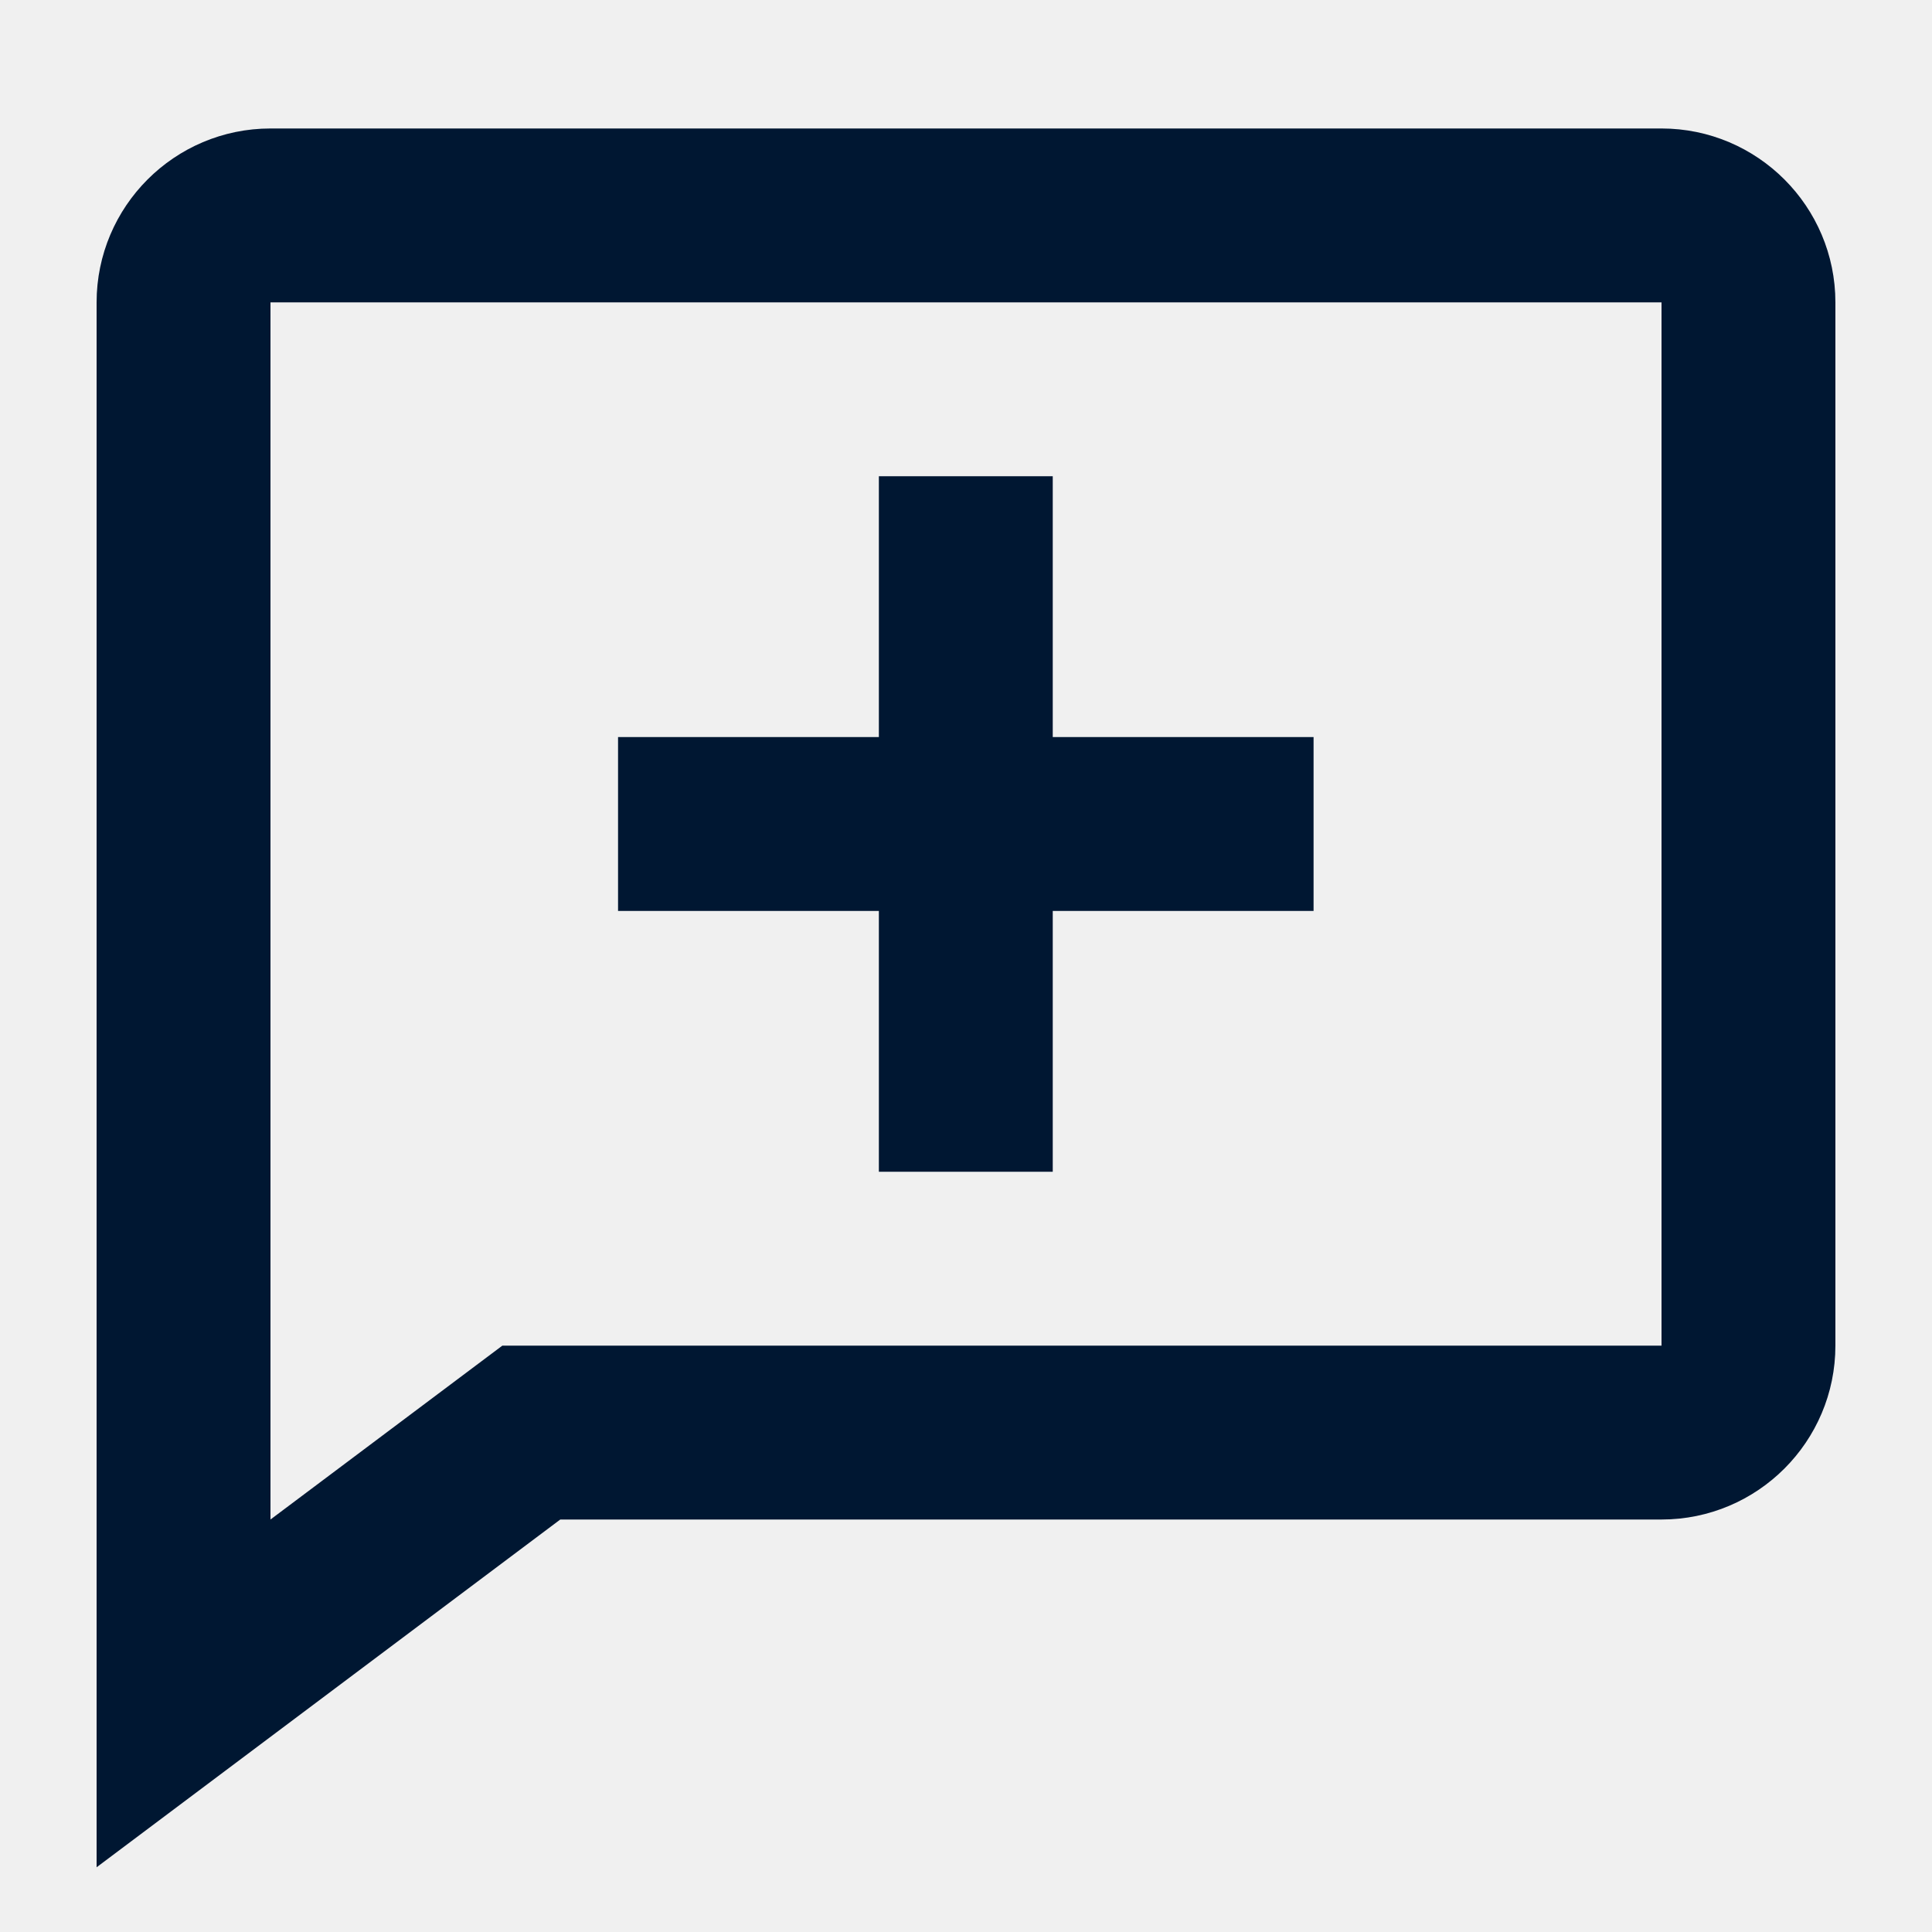
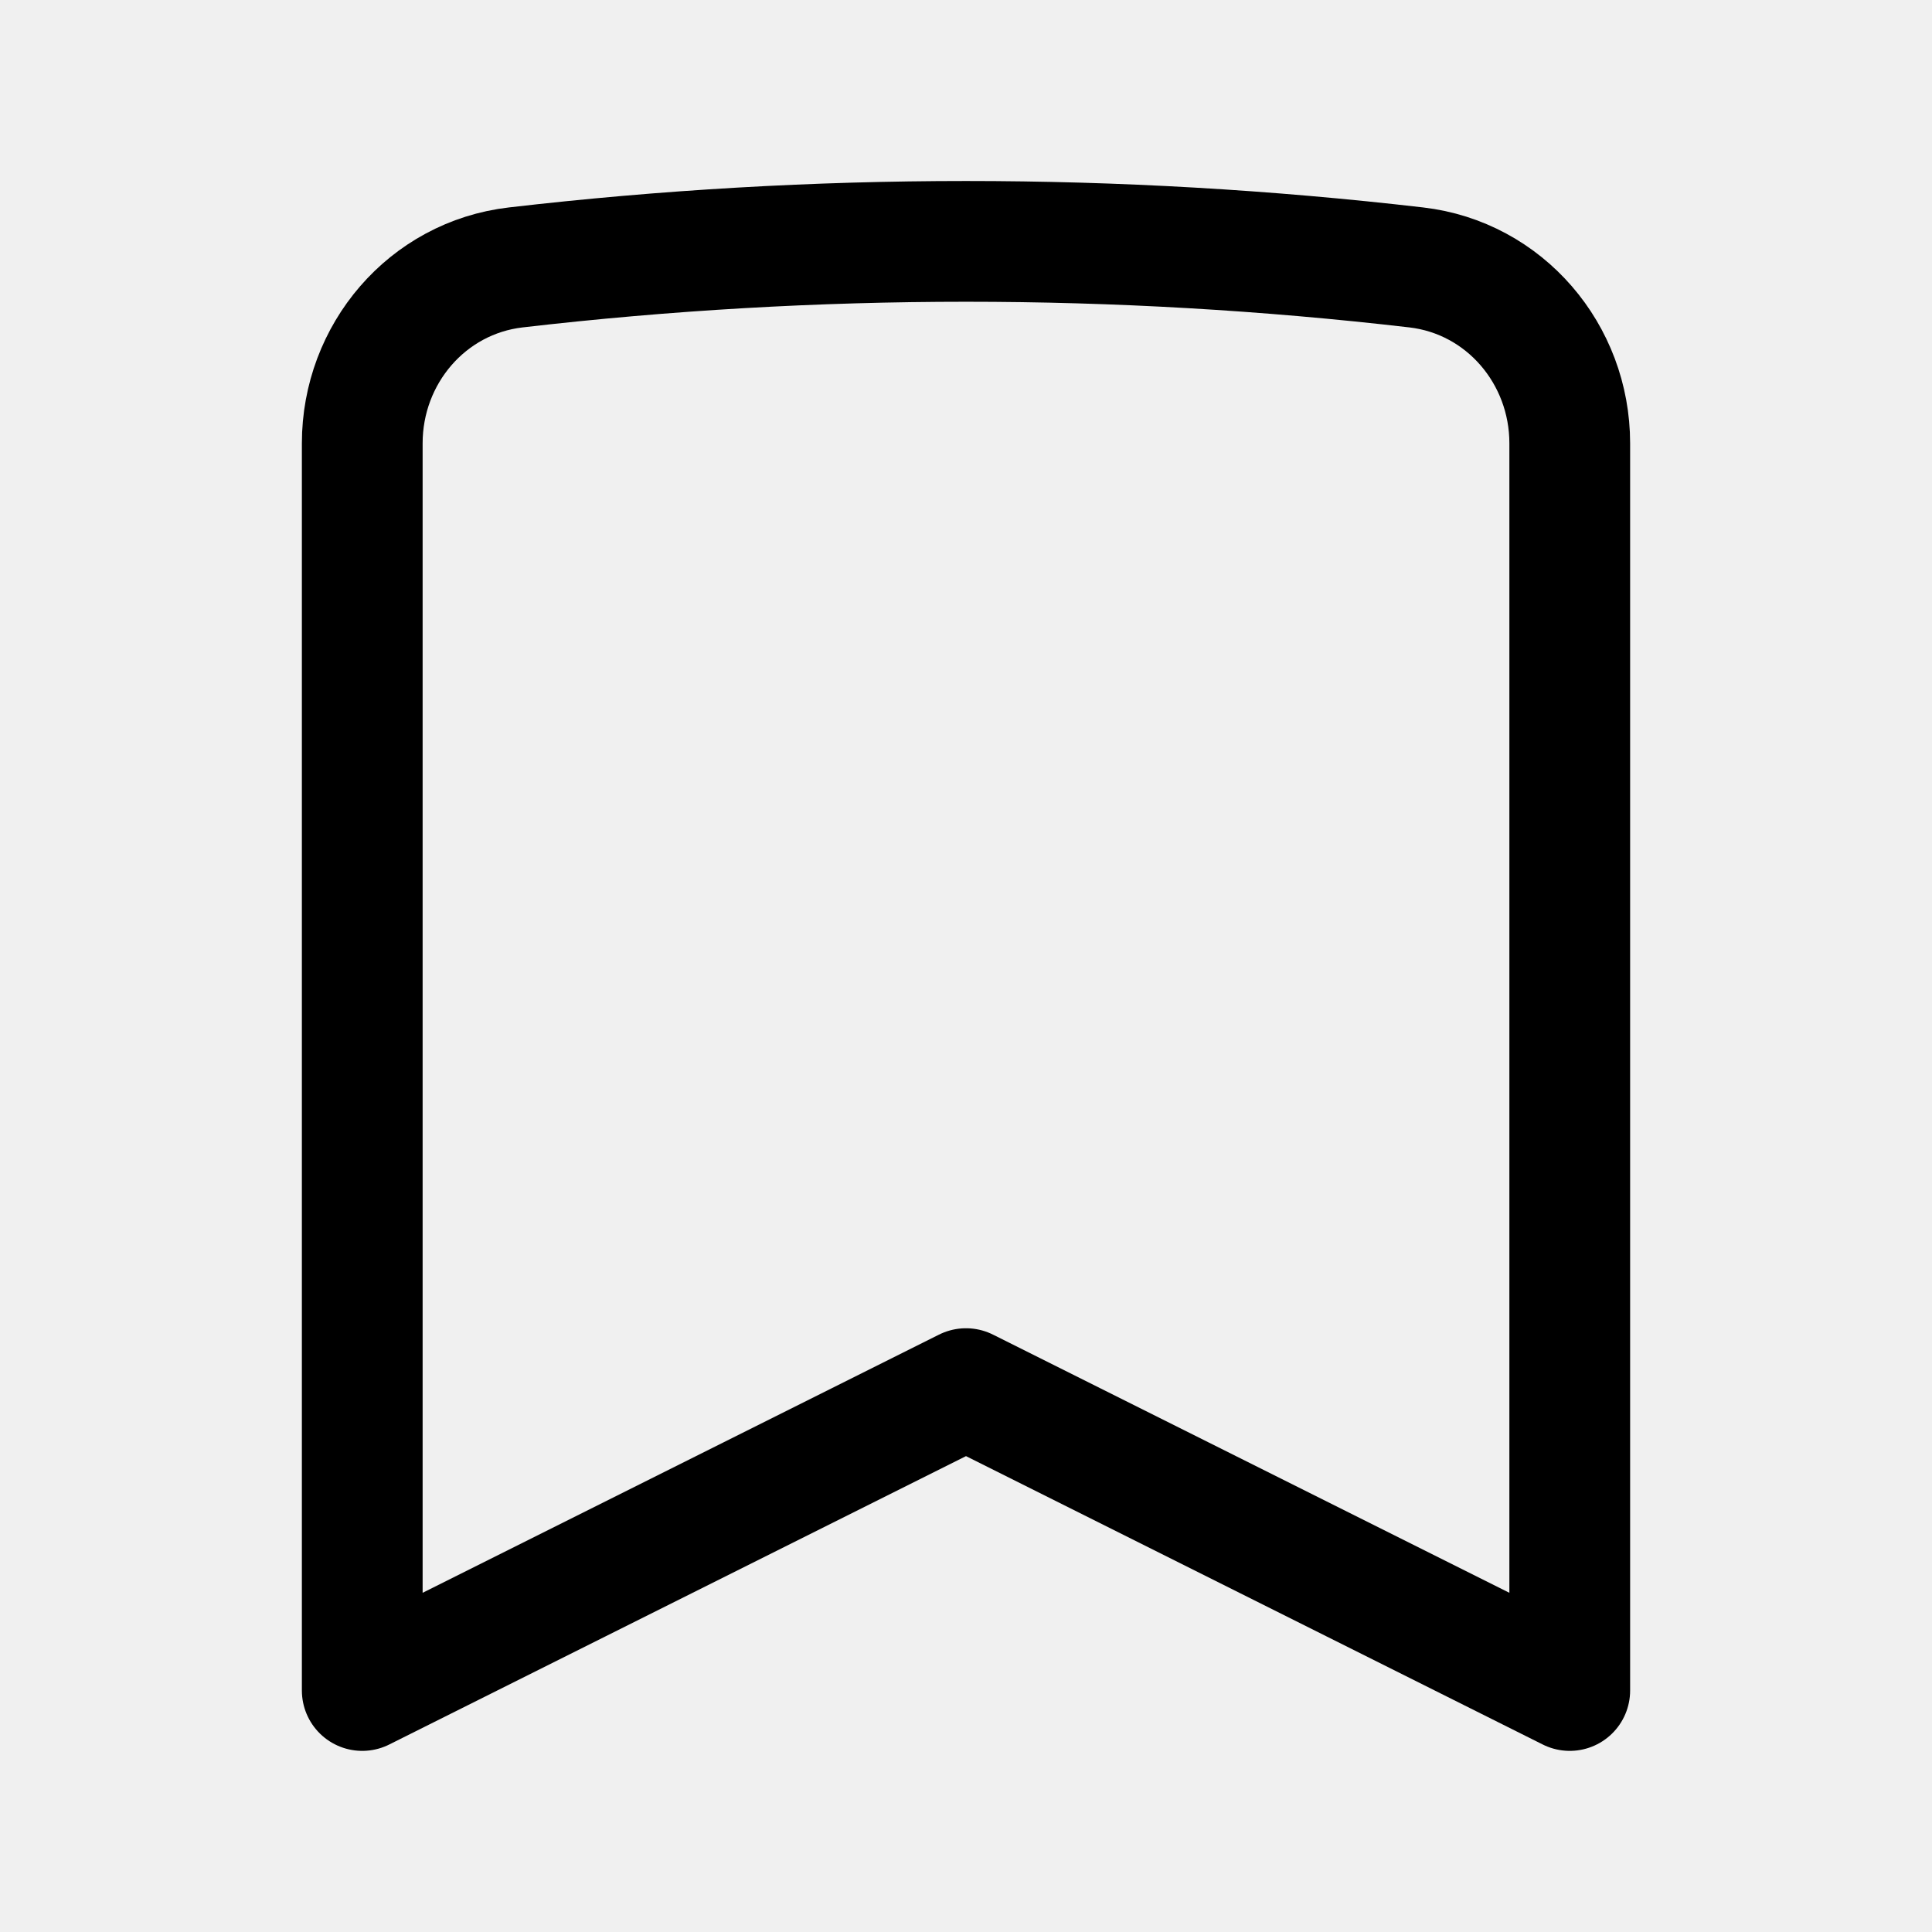
- <svg xmlns="http://www.w3.org/2000/svg" width="5" height="5" viewBox="0 0 18 20" fill="none" class="w-3 md:w-5">
-   <g clip-path="url(#clip0_11019_2053)">
-     <path d="M9.898 8.93H9.398V9.43V11.63H8.598V9.43V8.93H8.098H5.898V8.13H8.098H8.598V7.63V5.43H9.398V7.63V8.13H9.898H12.098V8.93H9.898Z" stroke="#001732" />
-     <path d="M4.8 15.23H4.633L4.5 15.33L0.5 18.33V3.13C0.5 2.414 1.083 1.83 1.8 1.83H16.2C16.917 1.83 17.5 2.414 17.5 3.13V13.93C17.5 14.647 16.917 15.23 16.2 15.23H4.8ZM16.2 14.43H16.7V13.93V3.13V2.63H16.2H1.8H1.3V3.13V15.73V16.73L2.1 16.13L4.367 14.43H16.2Z" stroke="#001732" />
-   </g>
-   <defs>
-     <clipPath id="clip0_11019_2053">
-       <rect width="18" height="19" fill="white" transform="translate(0 0.5)" />
-     </clipPath>
-   </defs>
+ <svg xmlns="http://www.w3.org/2000/svg" fill="none" viewBox="0 0 24 24" stroke-width="1.5" stroke="currentColor" class="size-6">
+   <path stroke-linecap="round" stroke-linejoin="round" d="M17.593 3.322c1.1.128 1.907 1.077 1.907 2.185V21L12 17.25 4.5 21V5.507c0-1.108.806-2.057 1.907-2.185a48.507 48.507 0 0 1 11.186 0Z" />
</svg>
